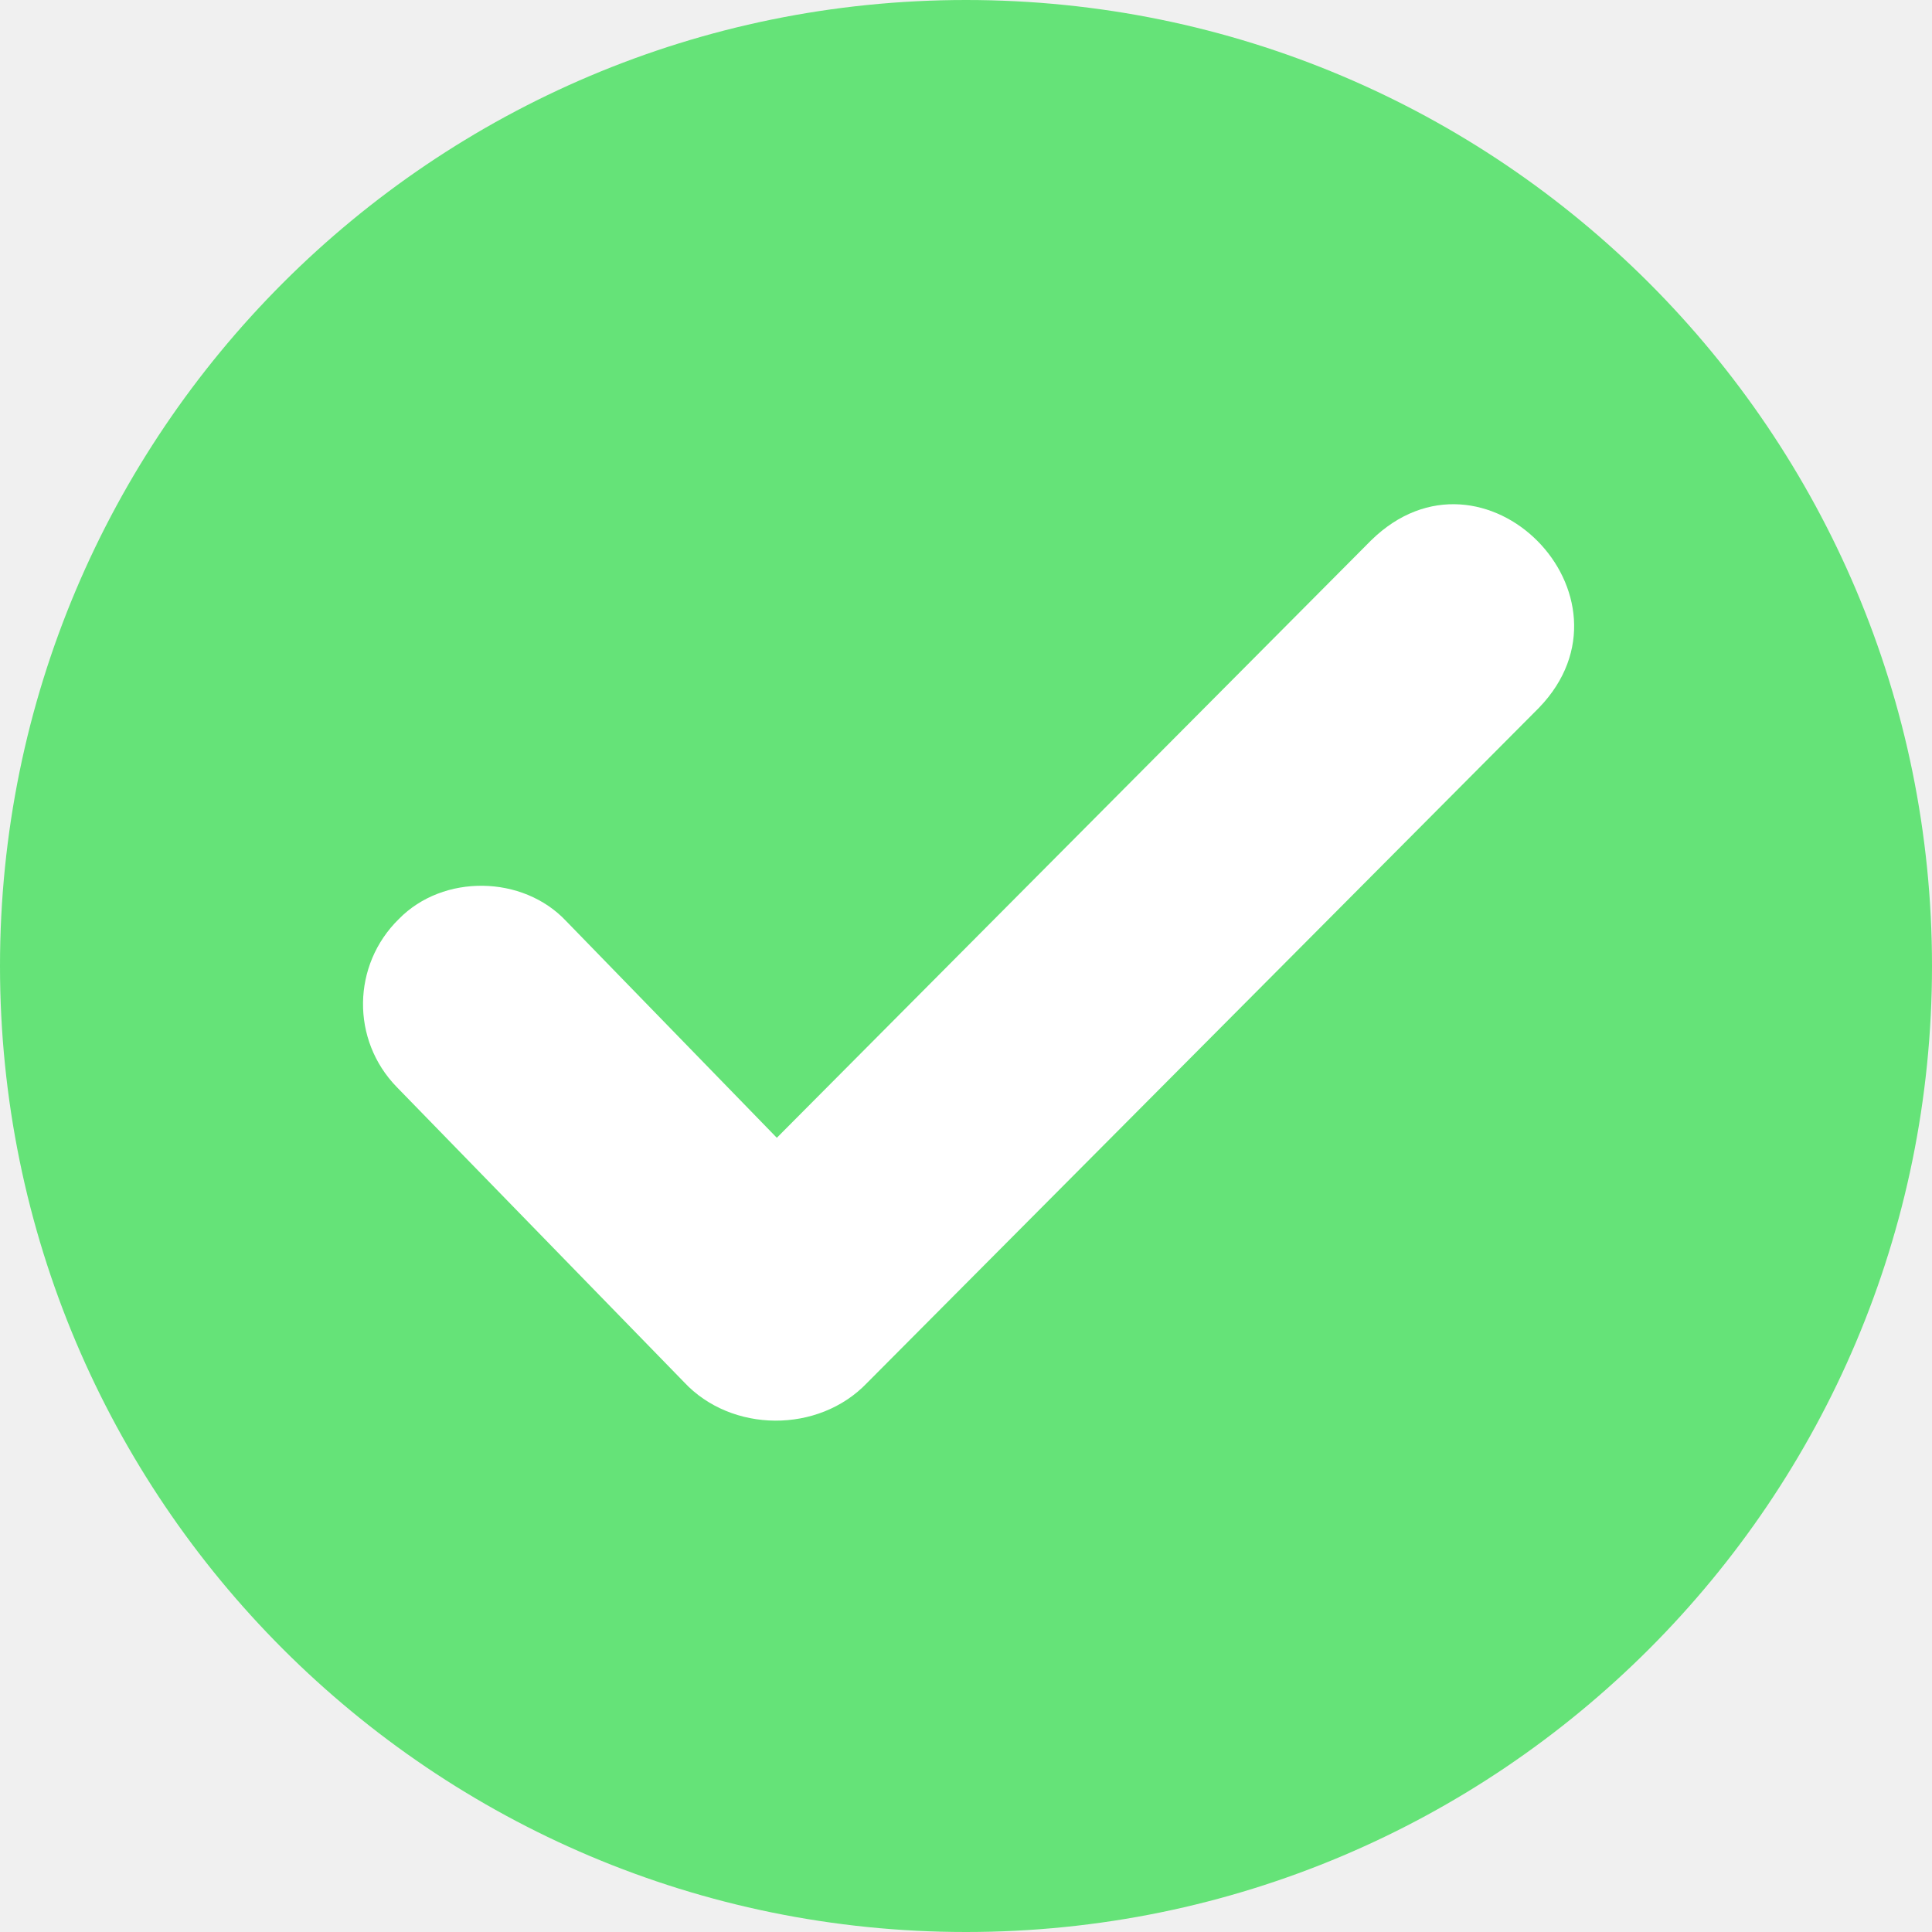
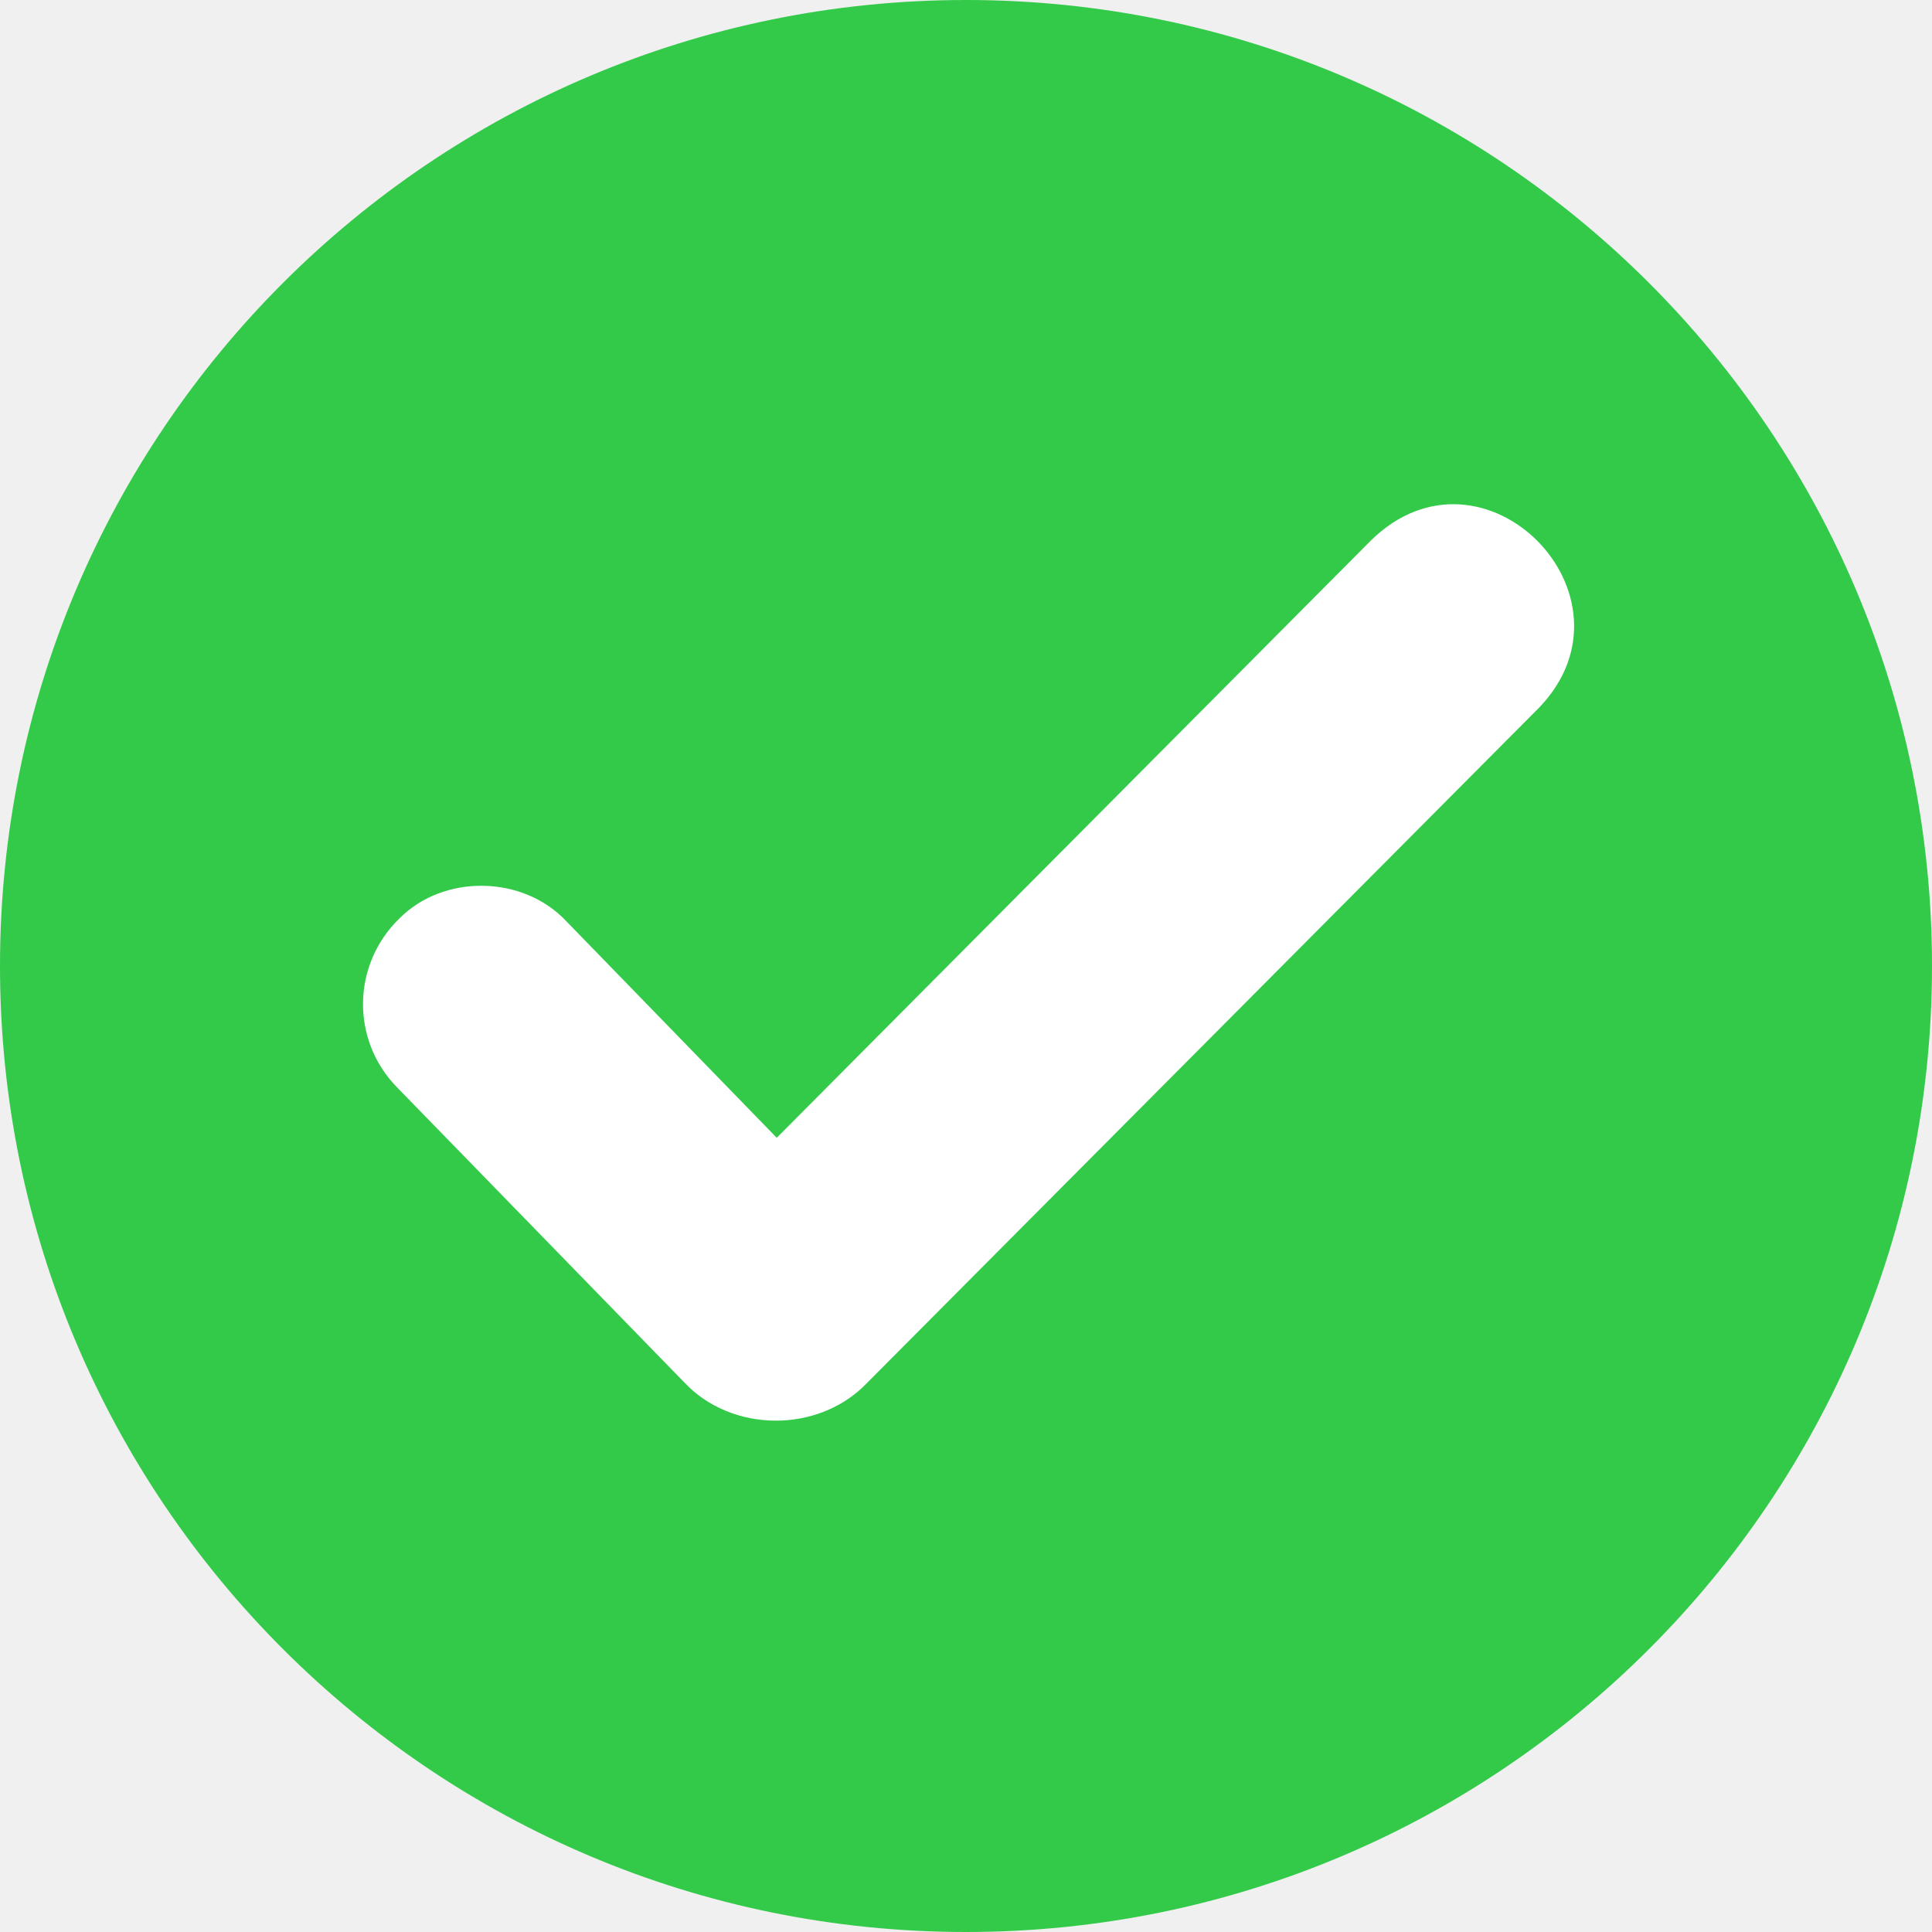
<svg xmlns="http://www.w3.org/2000/svg" width="24" height="24" viewBox="0 0 24 24" fill="none">
-   <path d="M24 12C24 18.627 18.627 24 12 24C5.373 24 0 18.627 0 12C0 5.373 5.373 0 12 0C18.627 0 24 5.373 24 12Z" fill="#65E378" />
-   <path d="M4.955 11.416C5.505 10.854 6.496 10.869 7.034 11.443L9.65 14.134L17.033 6.712C18.429 5.346 20.453 7.408 19.118 8.792L10.769 17.181C10.168 17.809 9.086 17.802 8.496 17.168L4.929 13.504C4.359 12.919 4.372 11.987 4.955 11.416Z" fill="white" />
+   <g clip-path="url(#clip0_1236_298)">
+     <path d="M24 12C24 18.627 18.627 24 12 24C5.373 24 0 18.627 0 12C0 5.373 5.373 0 12 0C18.627 0 24 5.373 24 12Z" fill="#33CA4A" />
+     <path d="M4.955 11.416C5.505 10.854 6.496 10.869 7.034 11.443L9.649 14.134L17.032 6.712C18.429 5.346 20.452 7.408 19.118 8.792L10.769 17.181C10.168 17.809 9.086 17.802 8.496 17.168L4.929 13.504C4.359 12.919 4.372 11.987 4.955 11.416Z" fill="white" />
+   </g>
+   <defs>
+     <clipPath id="clip0_1236_298">
+       <rect width="24" height="24" fill="white" />
+     </clipPath>
+   </defs>
</svg>
